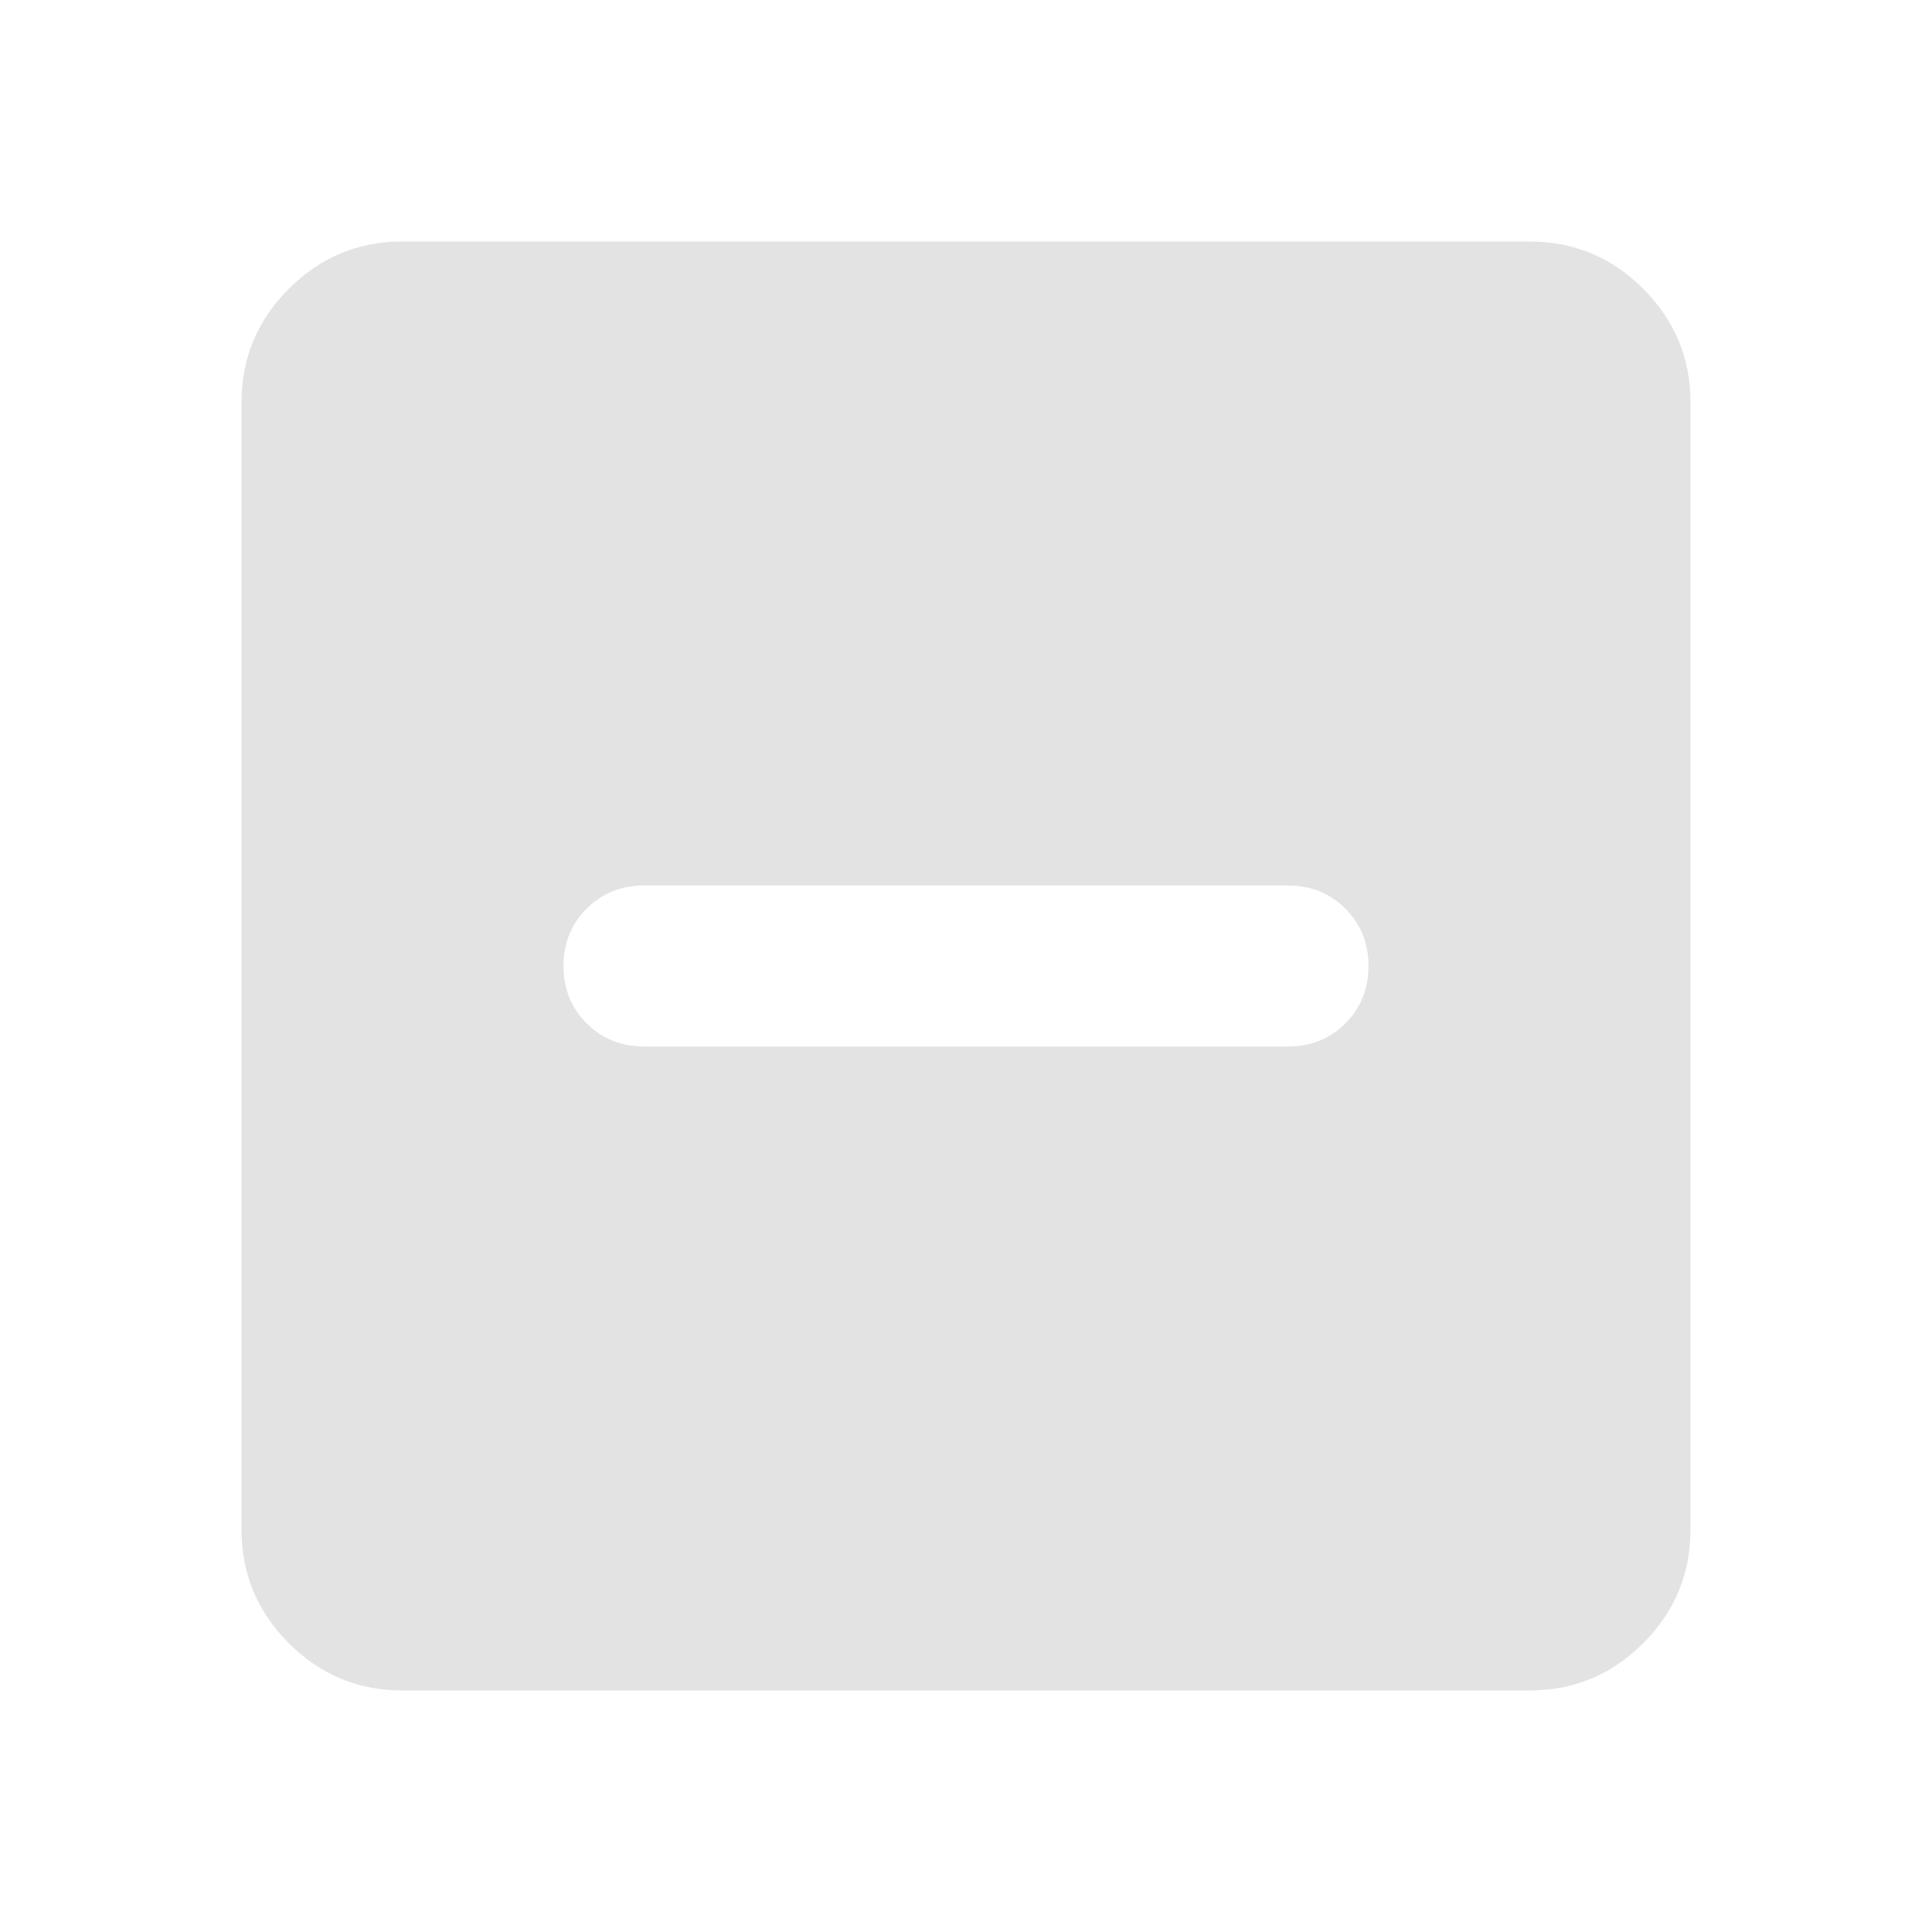
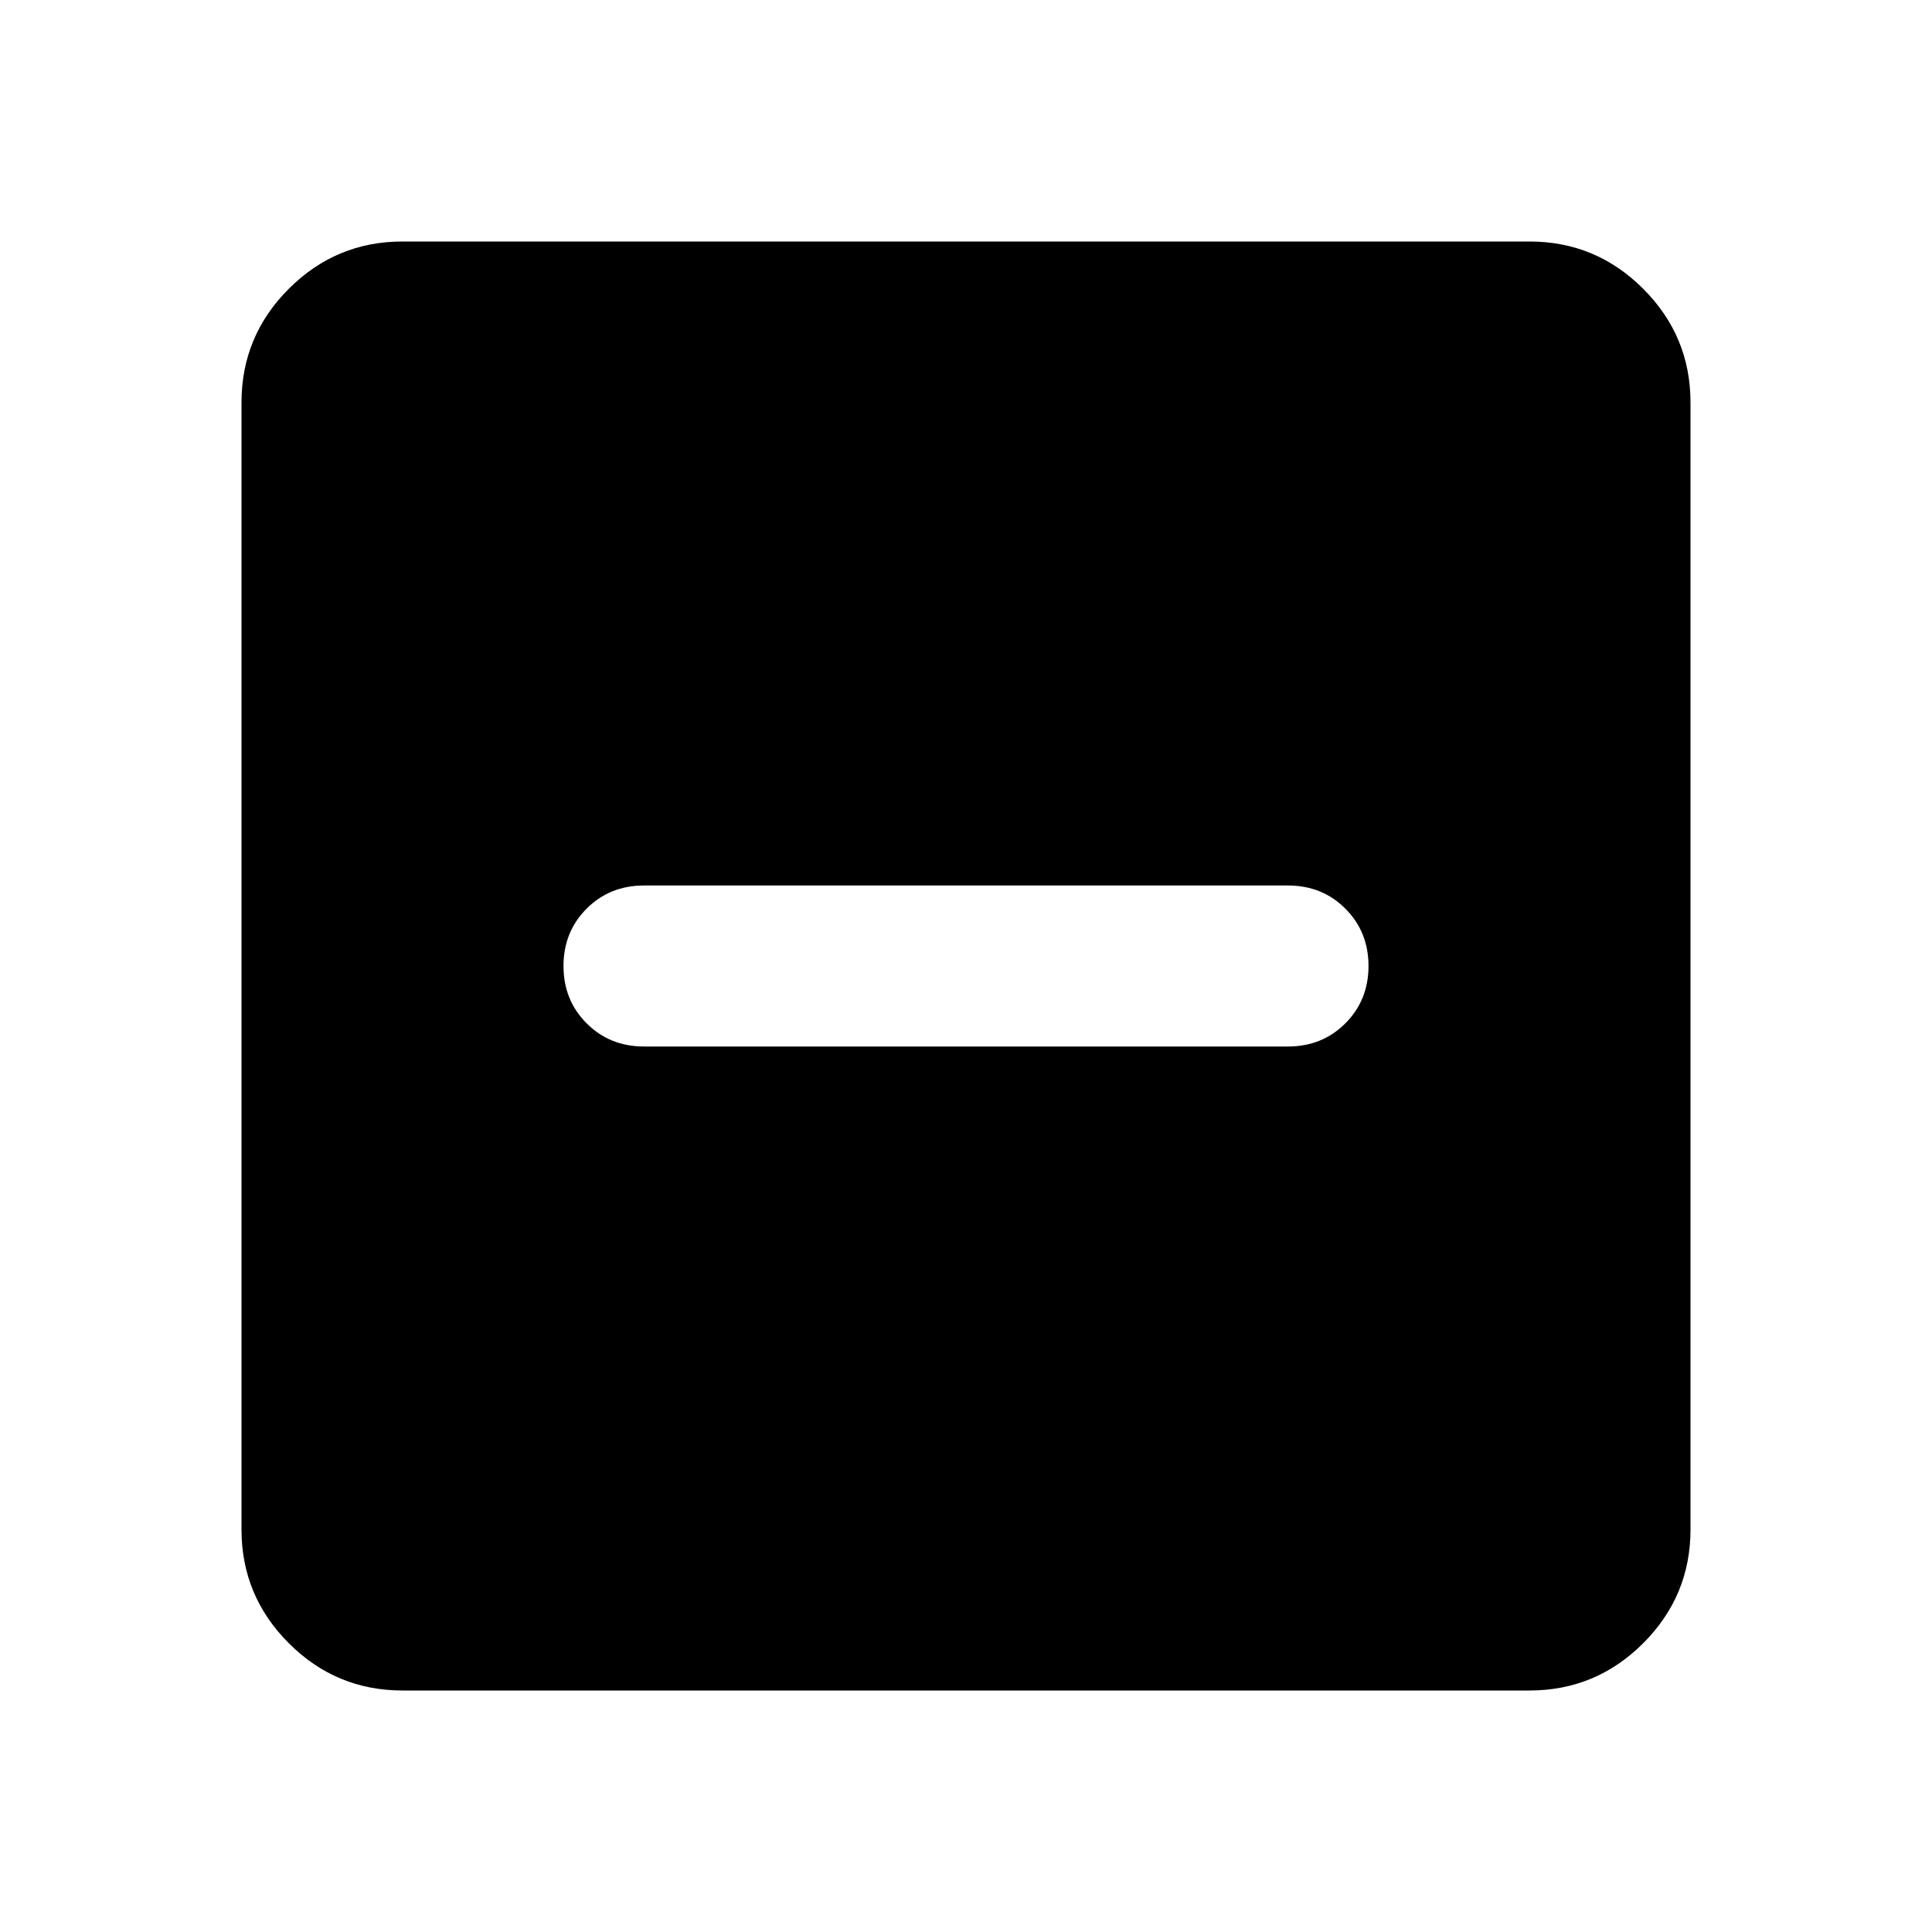
- <svg xmlns="http://www.w3.org/2000/svg" height="24px" viewBox="0 -960 960 960" width="24px" fill="#e3e3e3">
+ <svg xmlns="http://www.w3.org/2000/svg" height="24px" viewBox="0 -960 960 960" width="24px" fill="currentColor">
  <path d="M320-440h320q17 0 28.5-11.5T680-480q0-17-11.5-28.5T640-520H320q-17 0-28.5 11.5T280-480q0 17 11.5 28.5T320-440ZM200-120q-33 0-56.5-23.5T120-200v-560q0-33 23.5-56.5T200-840h560q33 0 56.5 23.5T840-760v560q0 33-23.5 56.5T760-120H200Z" />
</svg>
